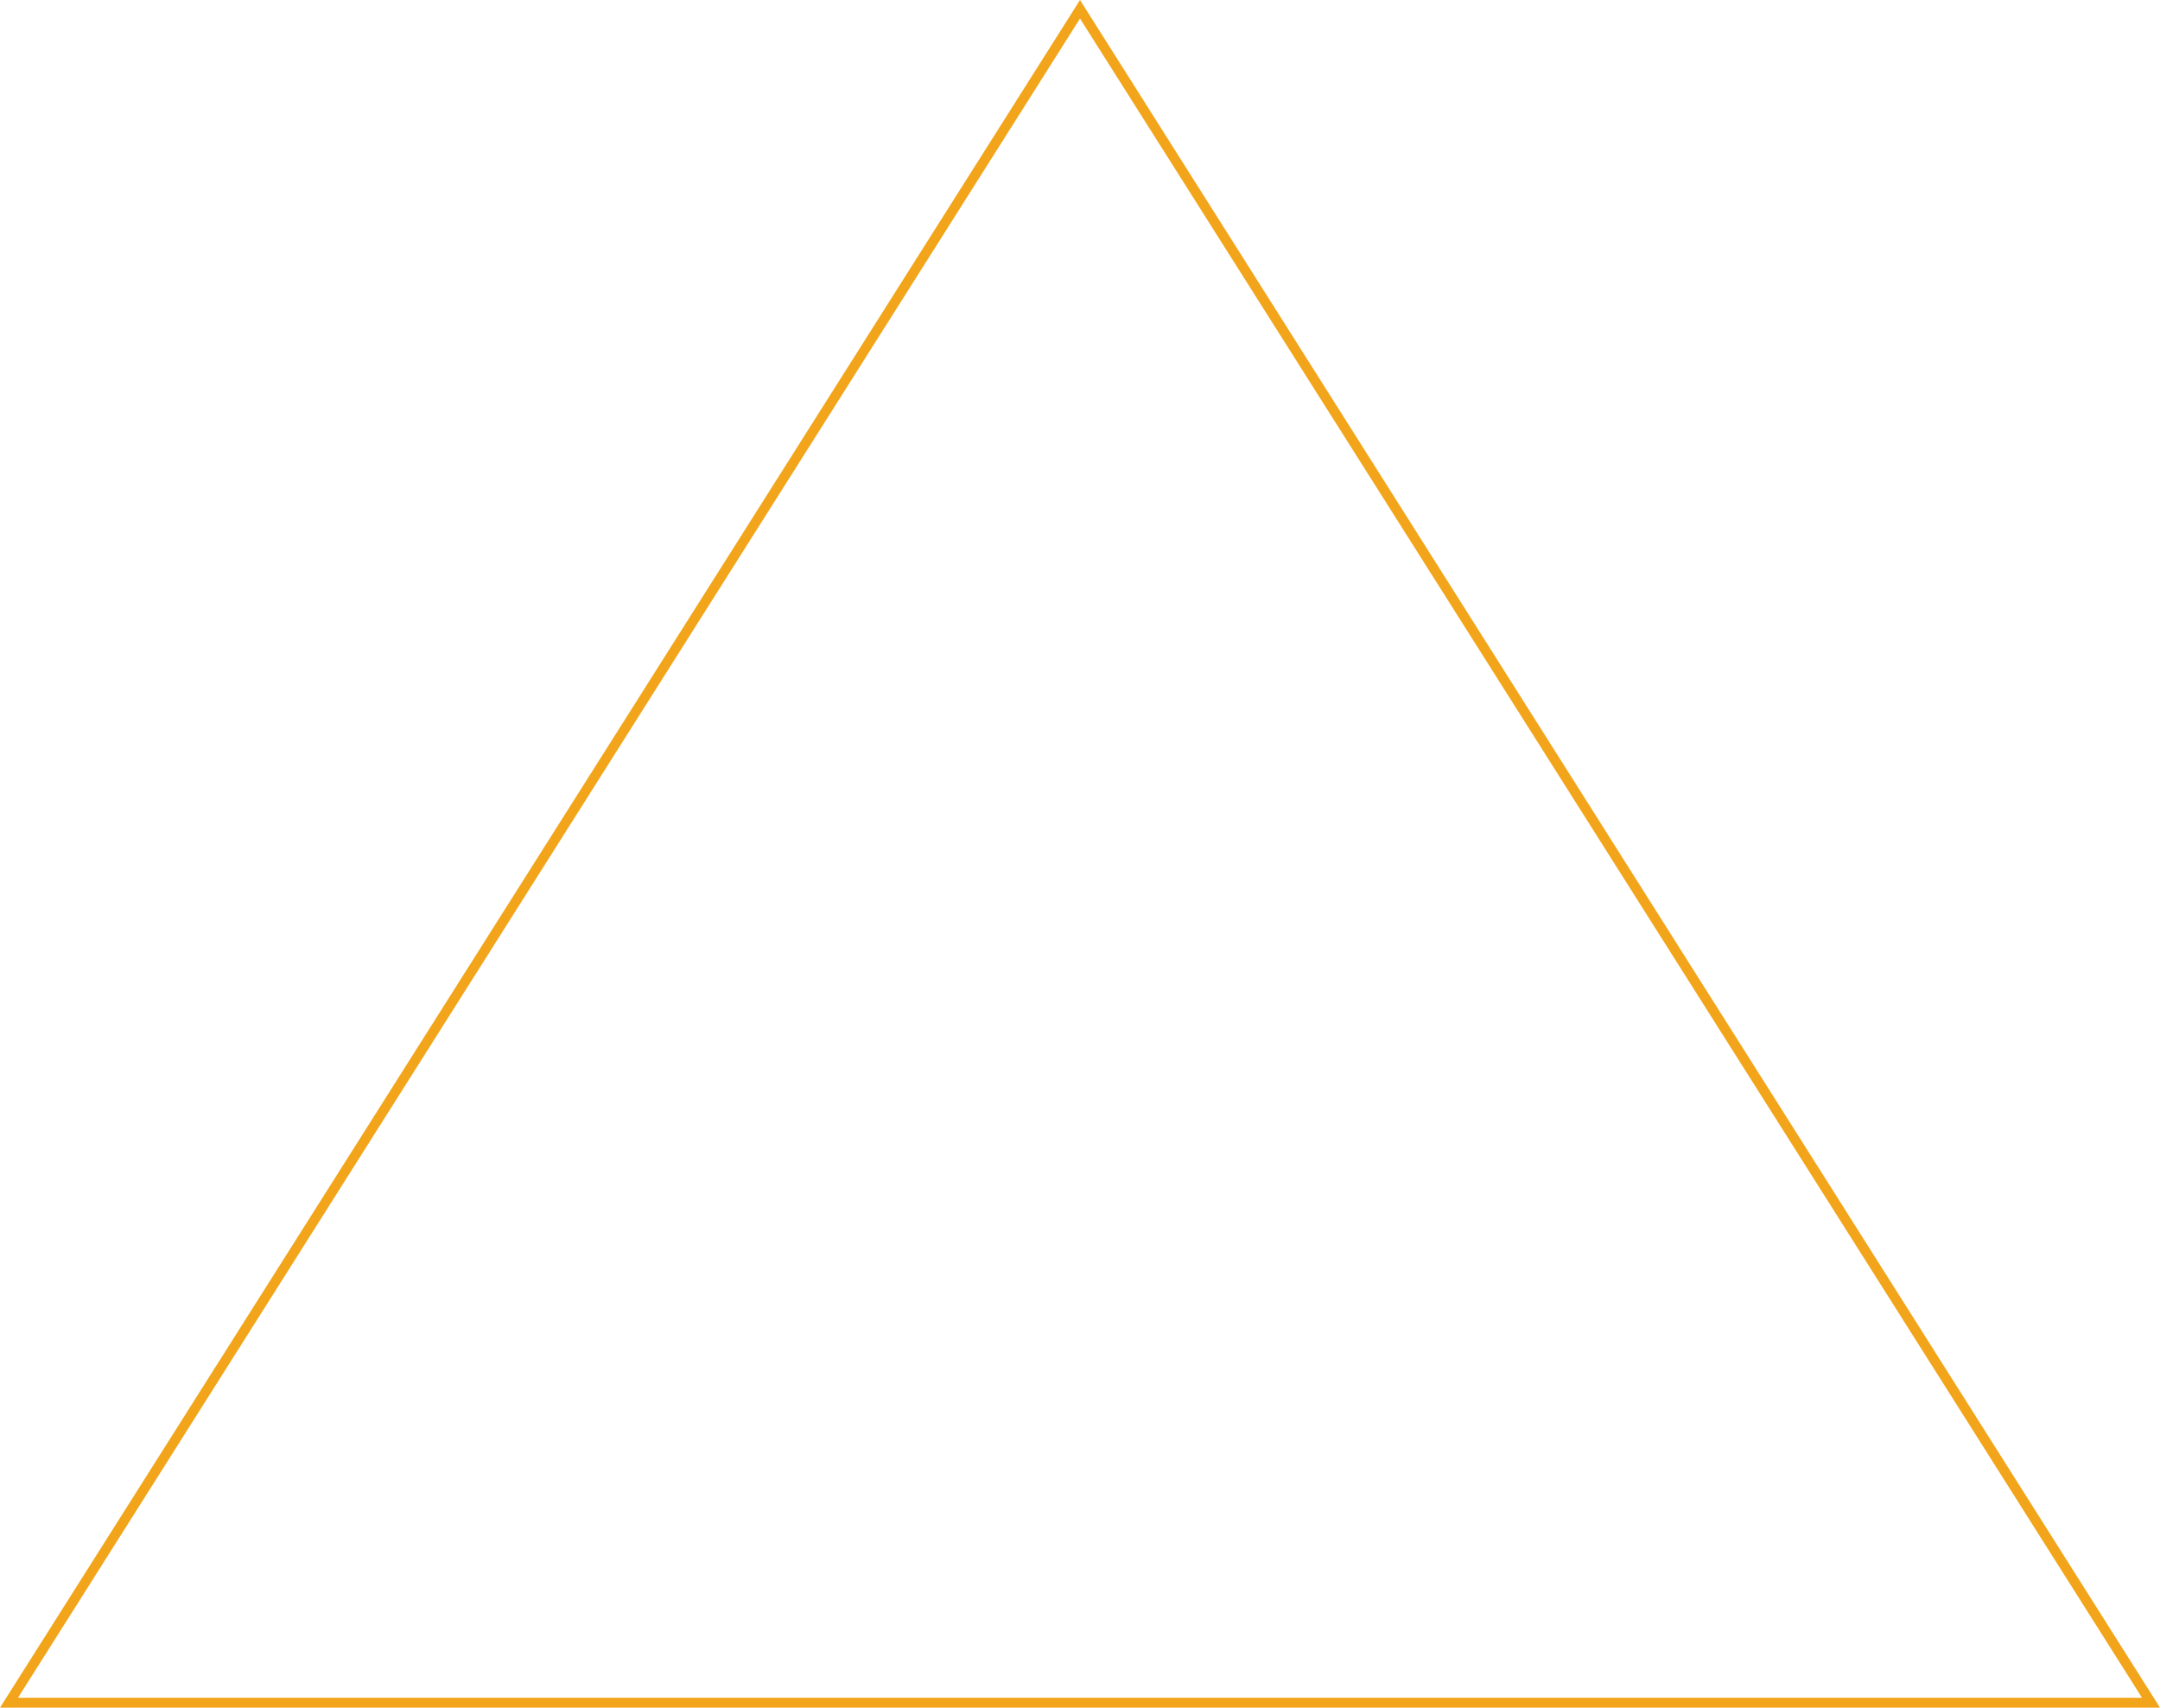
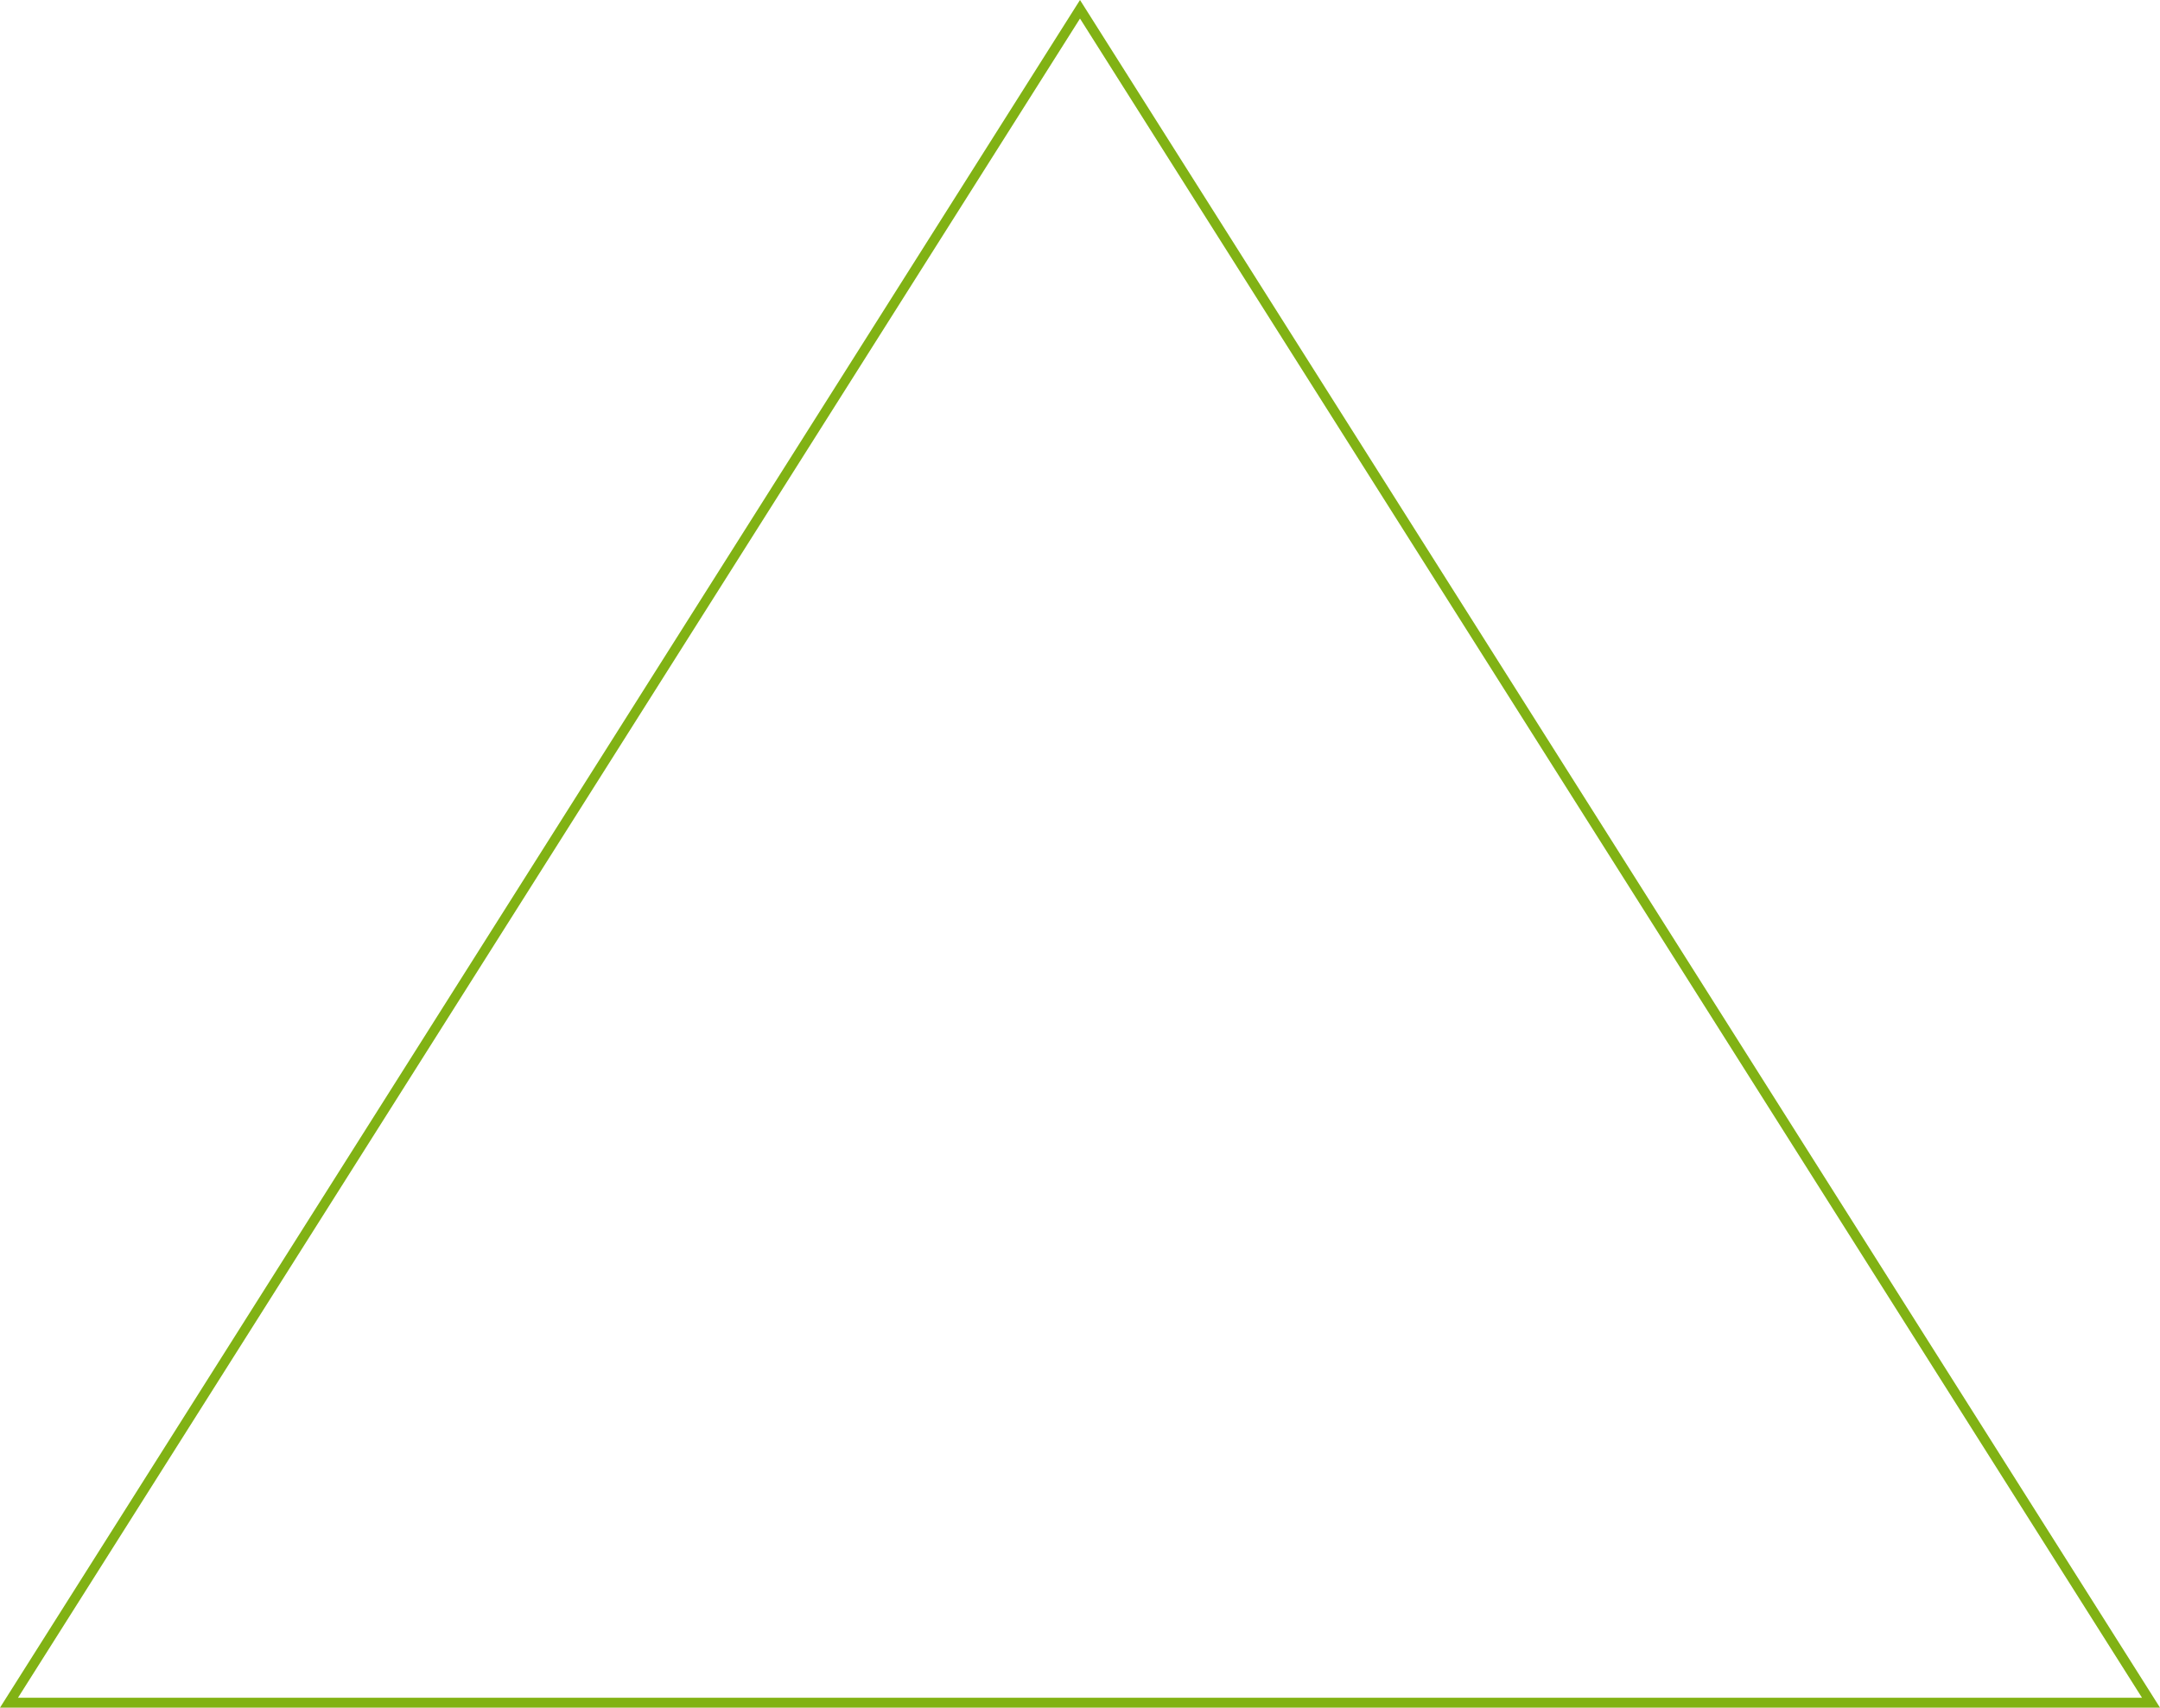
<svg xmlns="http://www.w3.org/2000/svg" width="1089" height="861" viewBox="0 0 1089 861">
  <g id="Poligono_2" data-name="Poligono 2" fill="none">
    <path d="M544.5,0,1089,861H0Z" stroke="none" />
-     <path d="M 544.5 9.355 L 9.078 856 L 1079.922 856 L 544.5 9.355 M 544.5 0 L 1089 861 L -0 861 L 544.5 0 Z" stroke="none" fill="#f2a51a" />
+     <path d="M 544.5 9.355 L 9.078 856 L 1079.922 856 L 544.5 9.355 M 544.5 0 L 1089 861 L -0 861 L 544.5 0 Z" stroke="none" fill="#81b214" />
  </g>
</svg>
